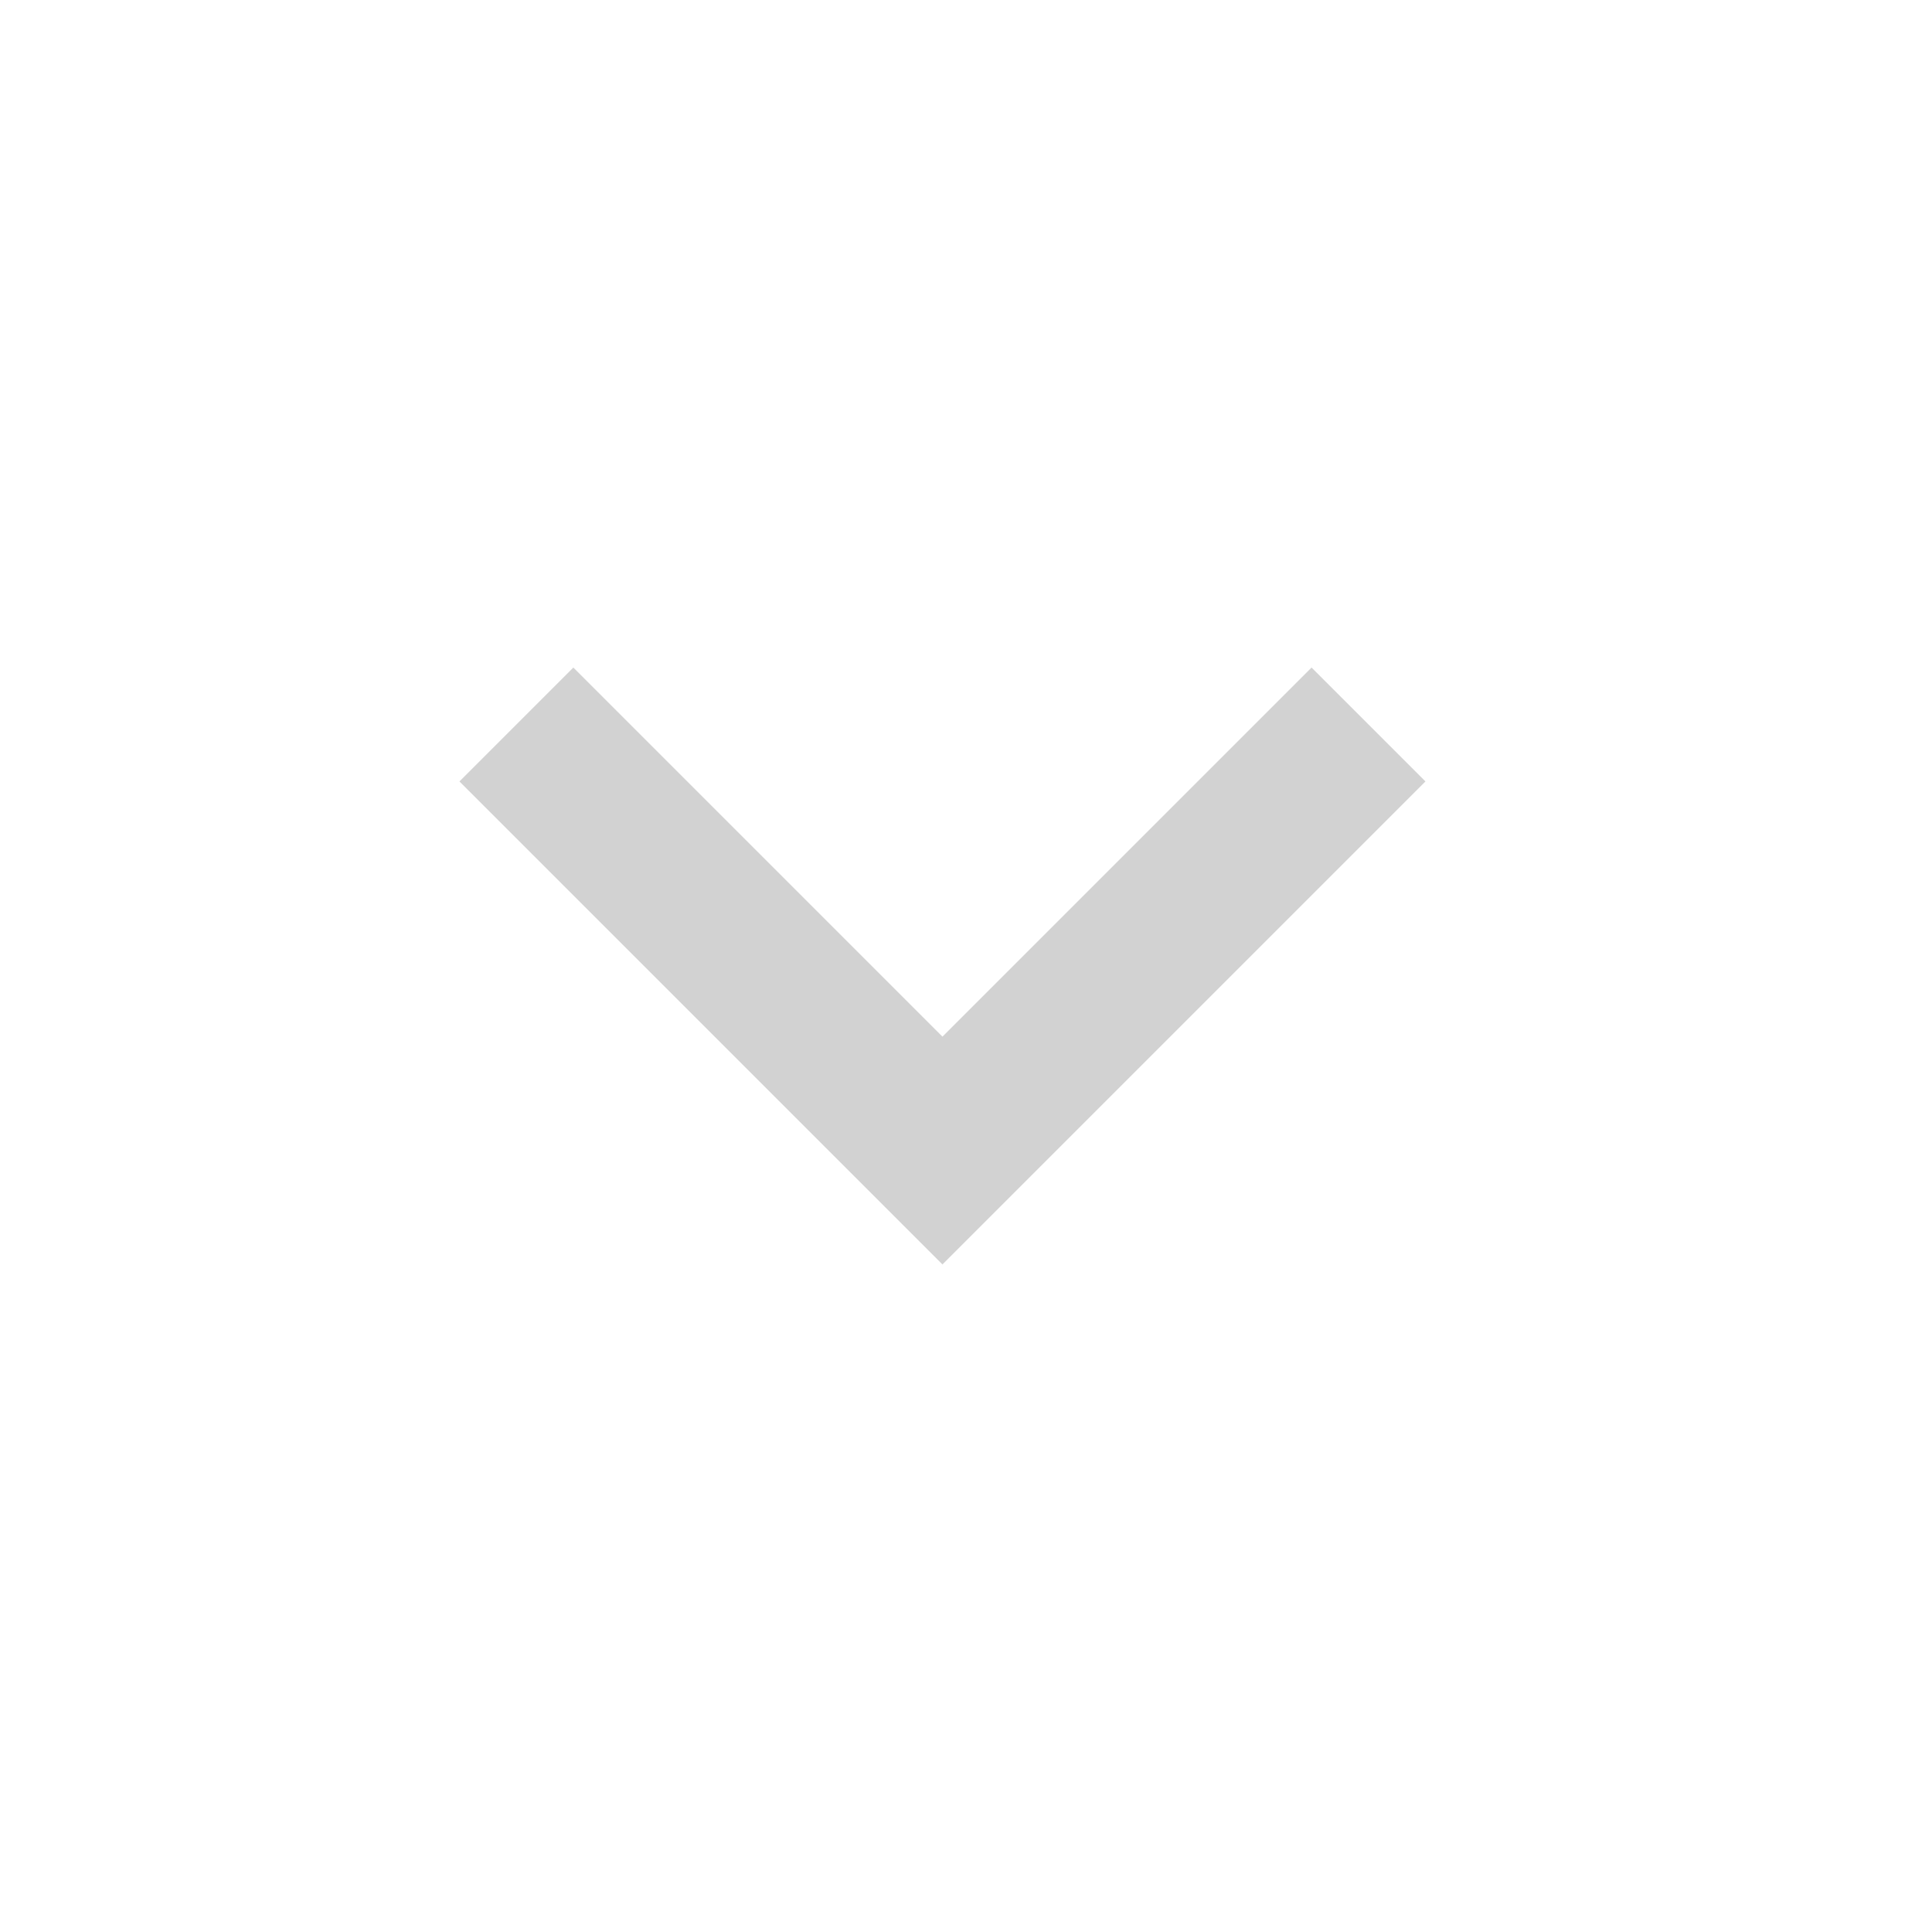
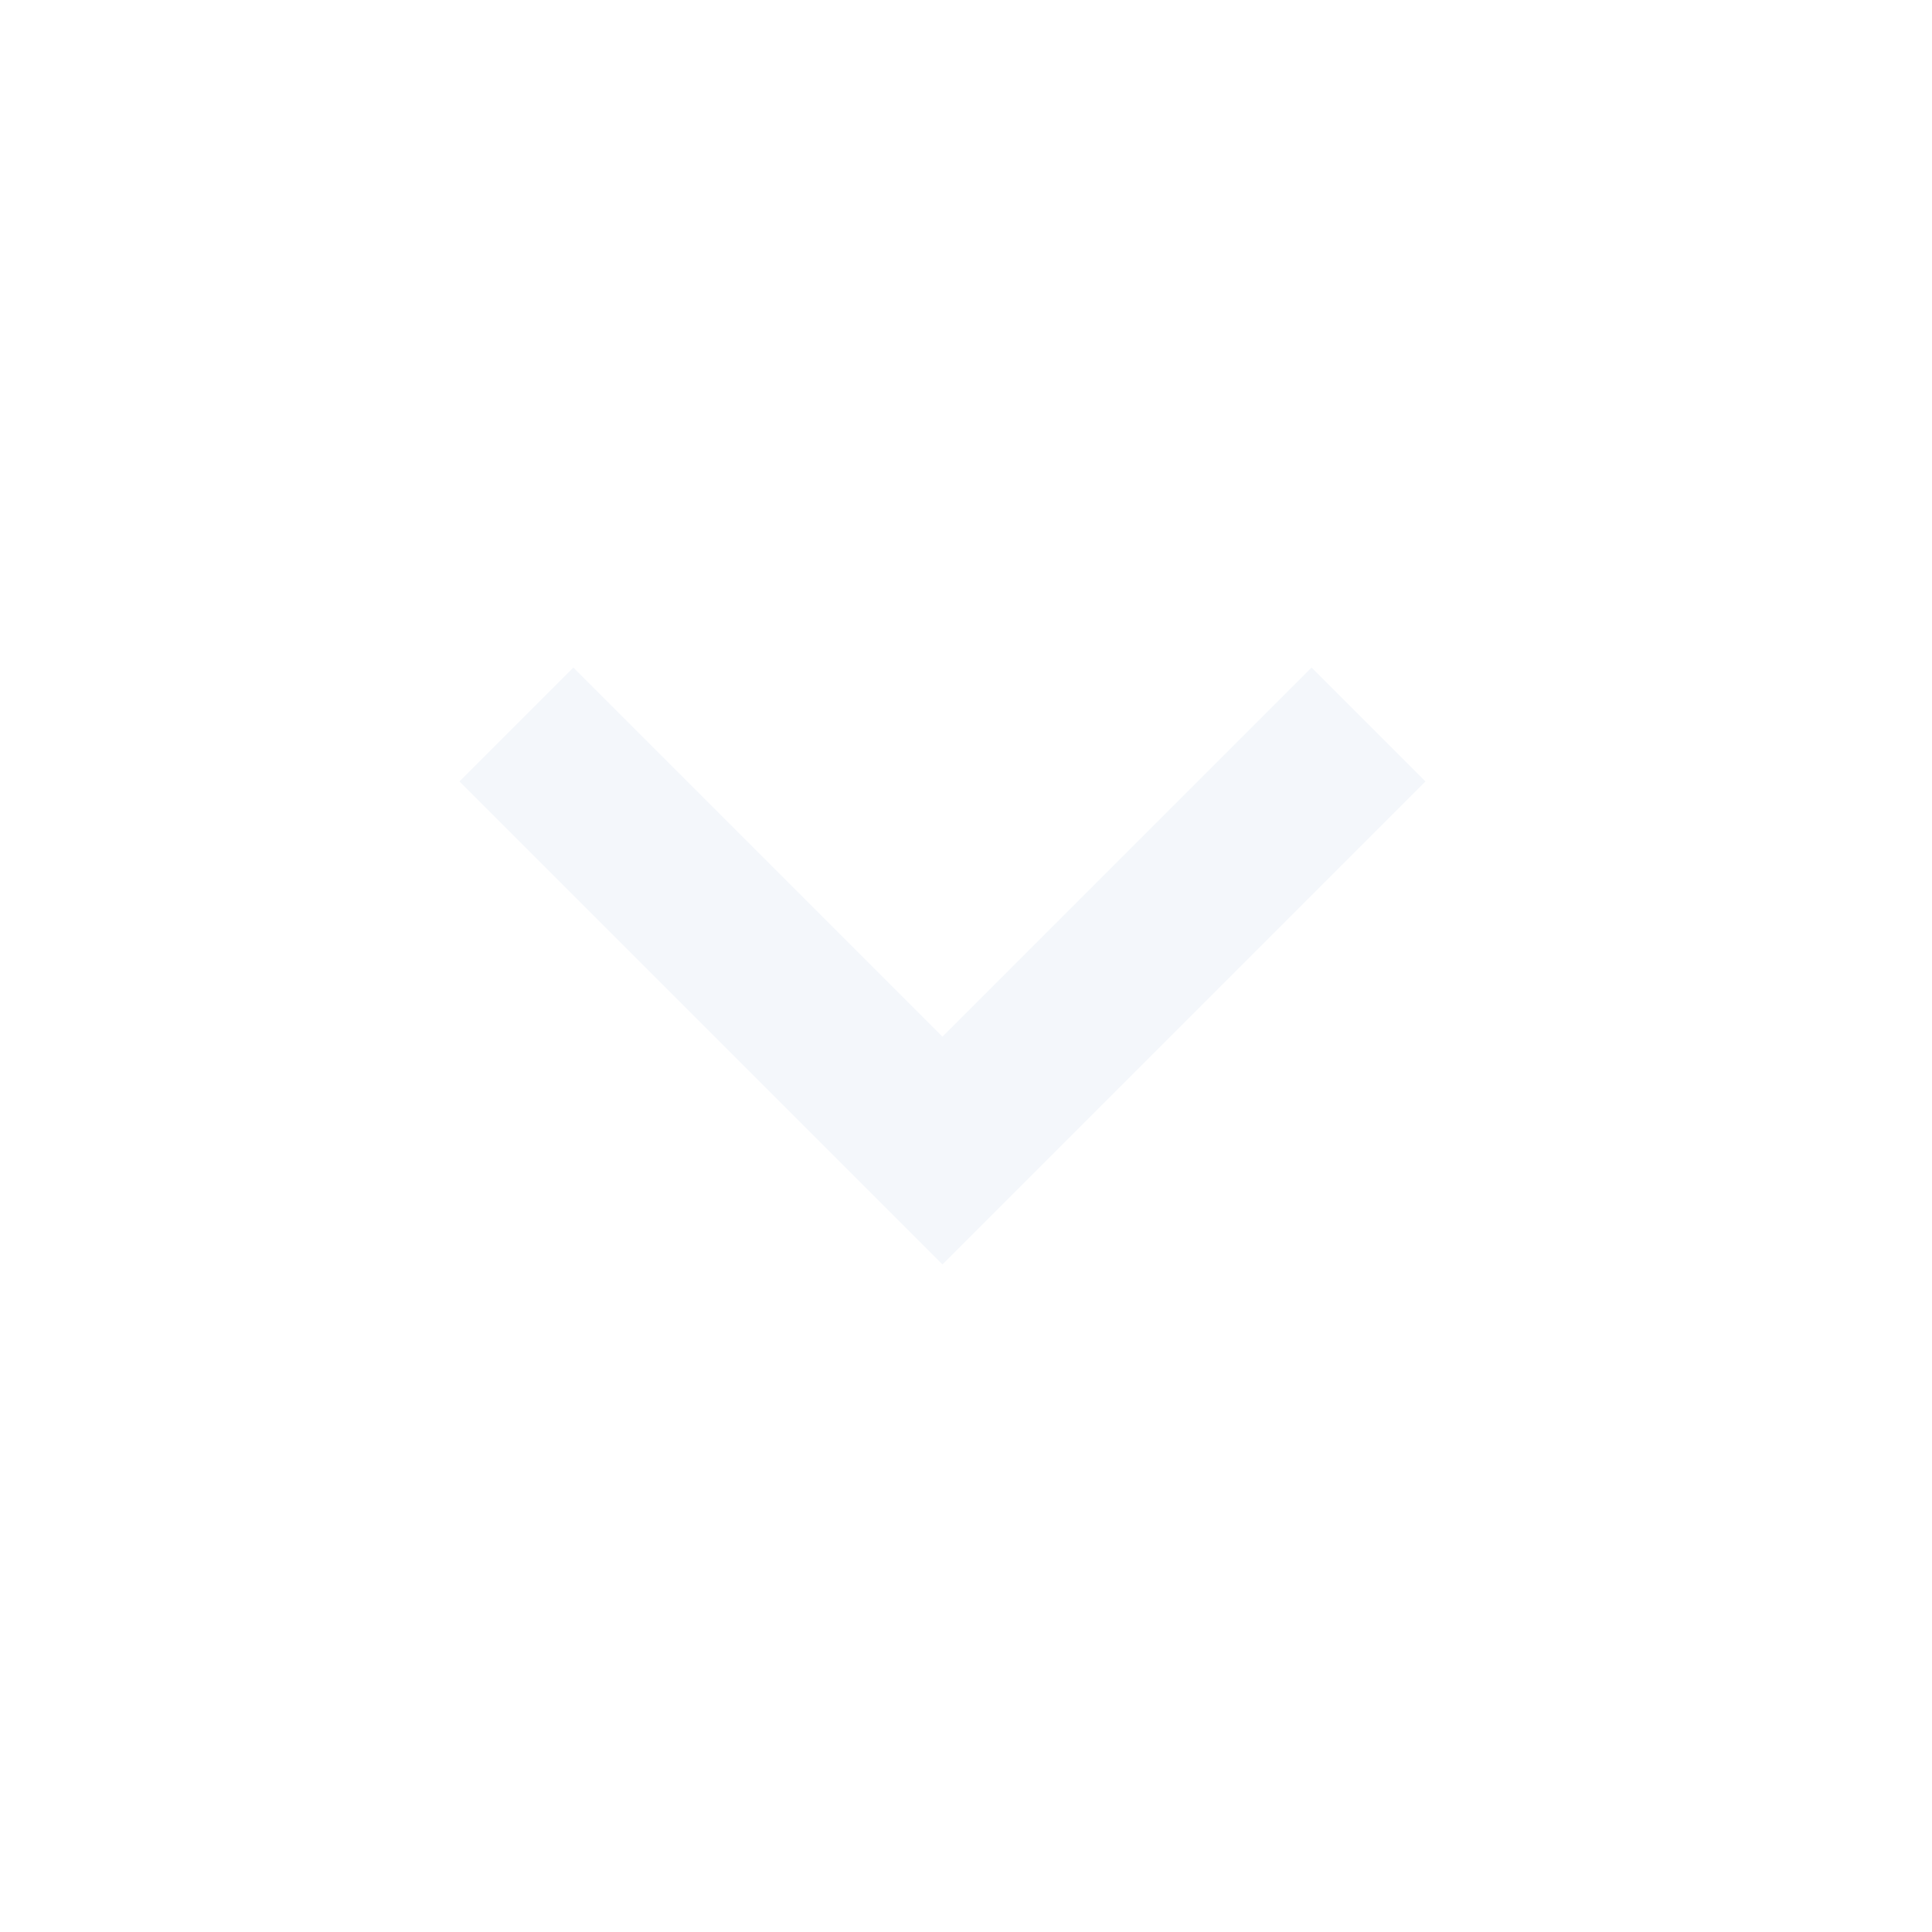
<svg xmlns="http://www.w3.org/2000/svg" id="svg2" width="48" height="48" version="1.1" viewBox="0 0 48 48">
-   <path id="path4" d="m14.245 16.585-2.83 2.83 12 12 12-12-2.83-2.83-9.17 9.17z" fill="#d2d2d2" />
+   <path id="path4" d="m14.245 16.585-2.83 2.83 12 12 12-12-2.83-2.83-9.17 9.17z" fill="#f4f7fb" />
  <path id="path6" d="m0 0h48v48h-48z" fill="none" />
</svg>
